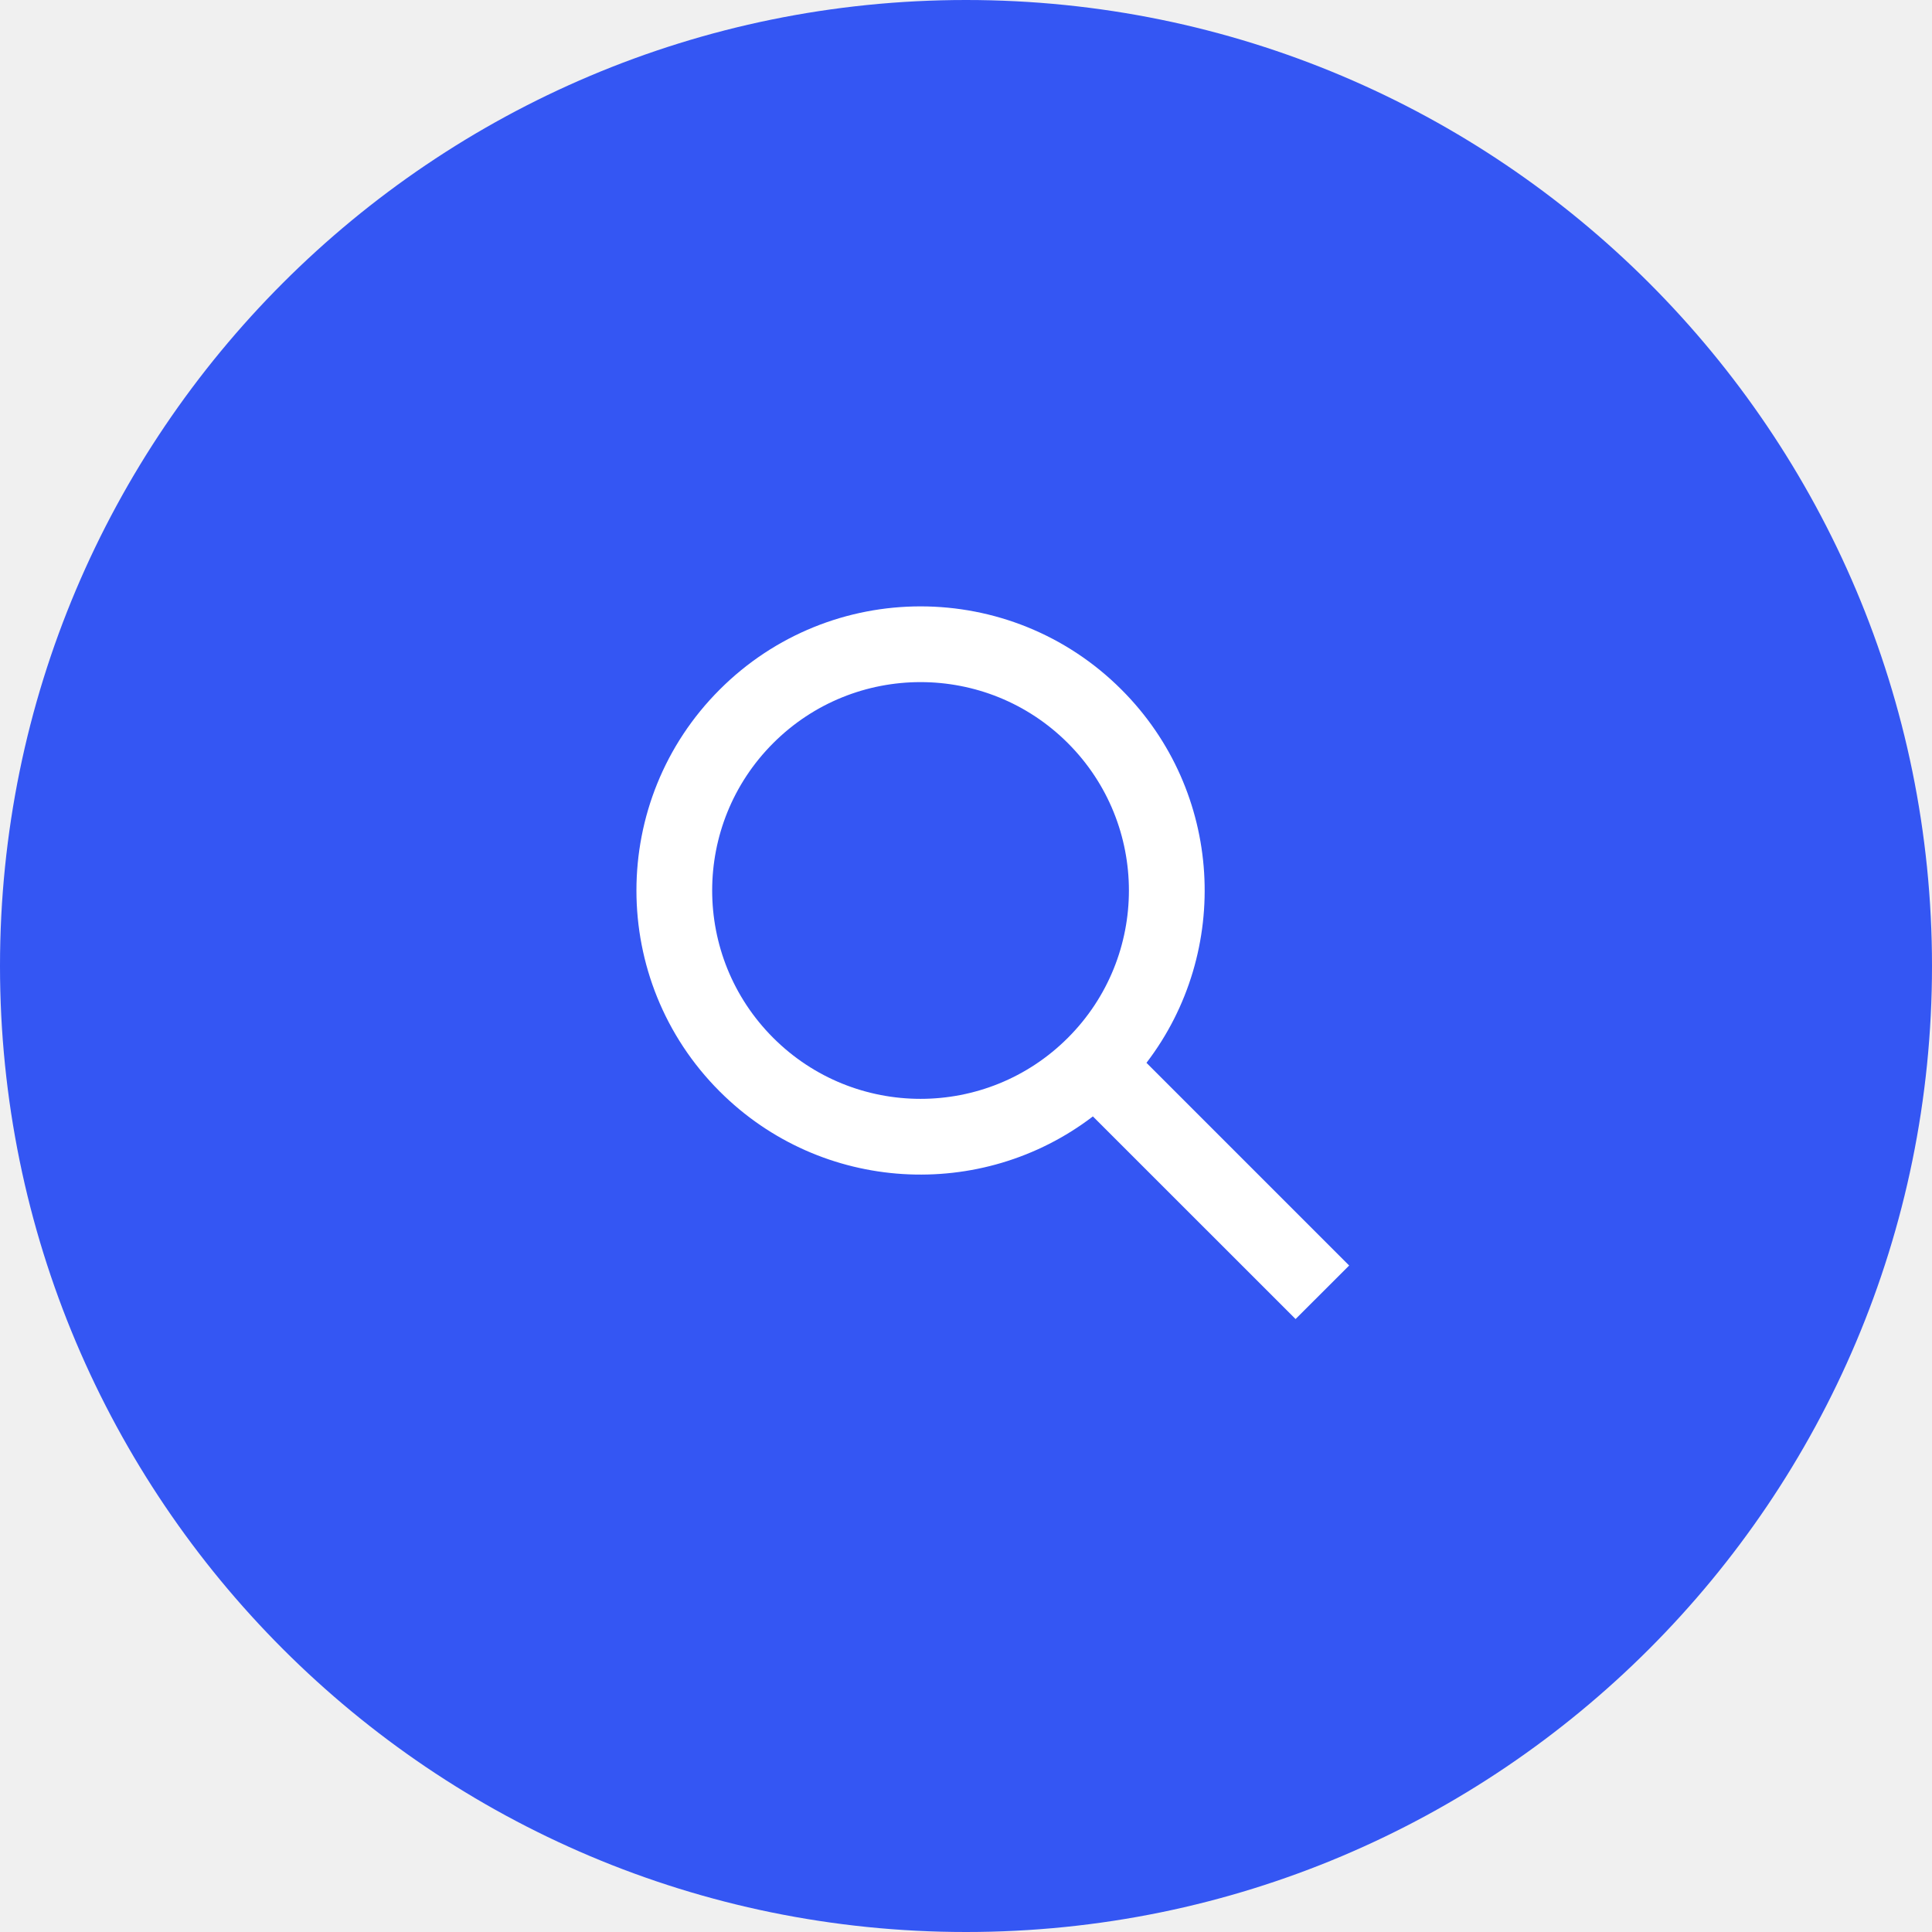
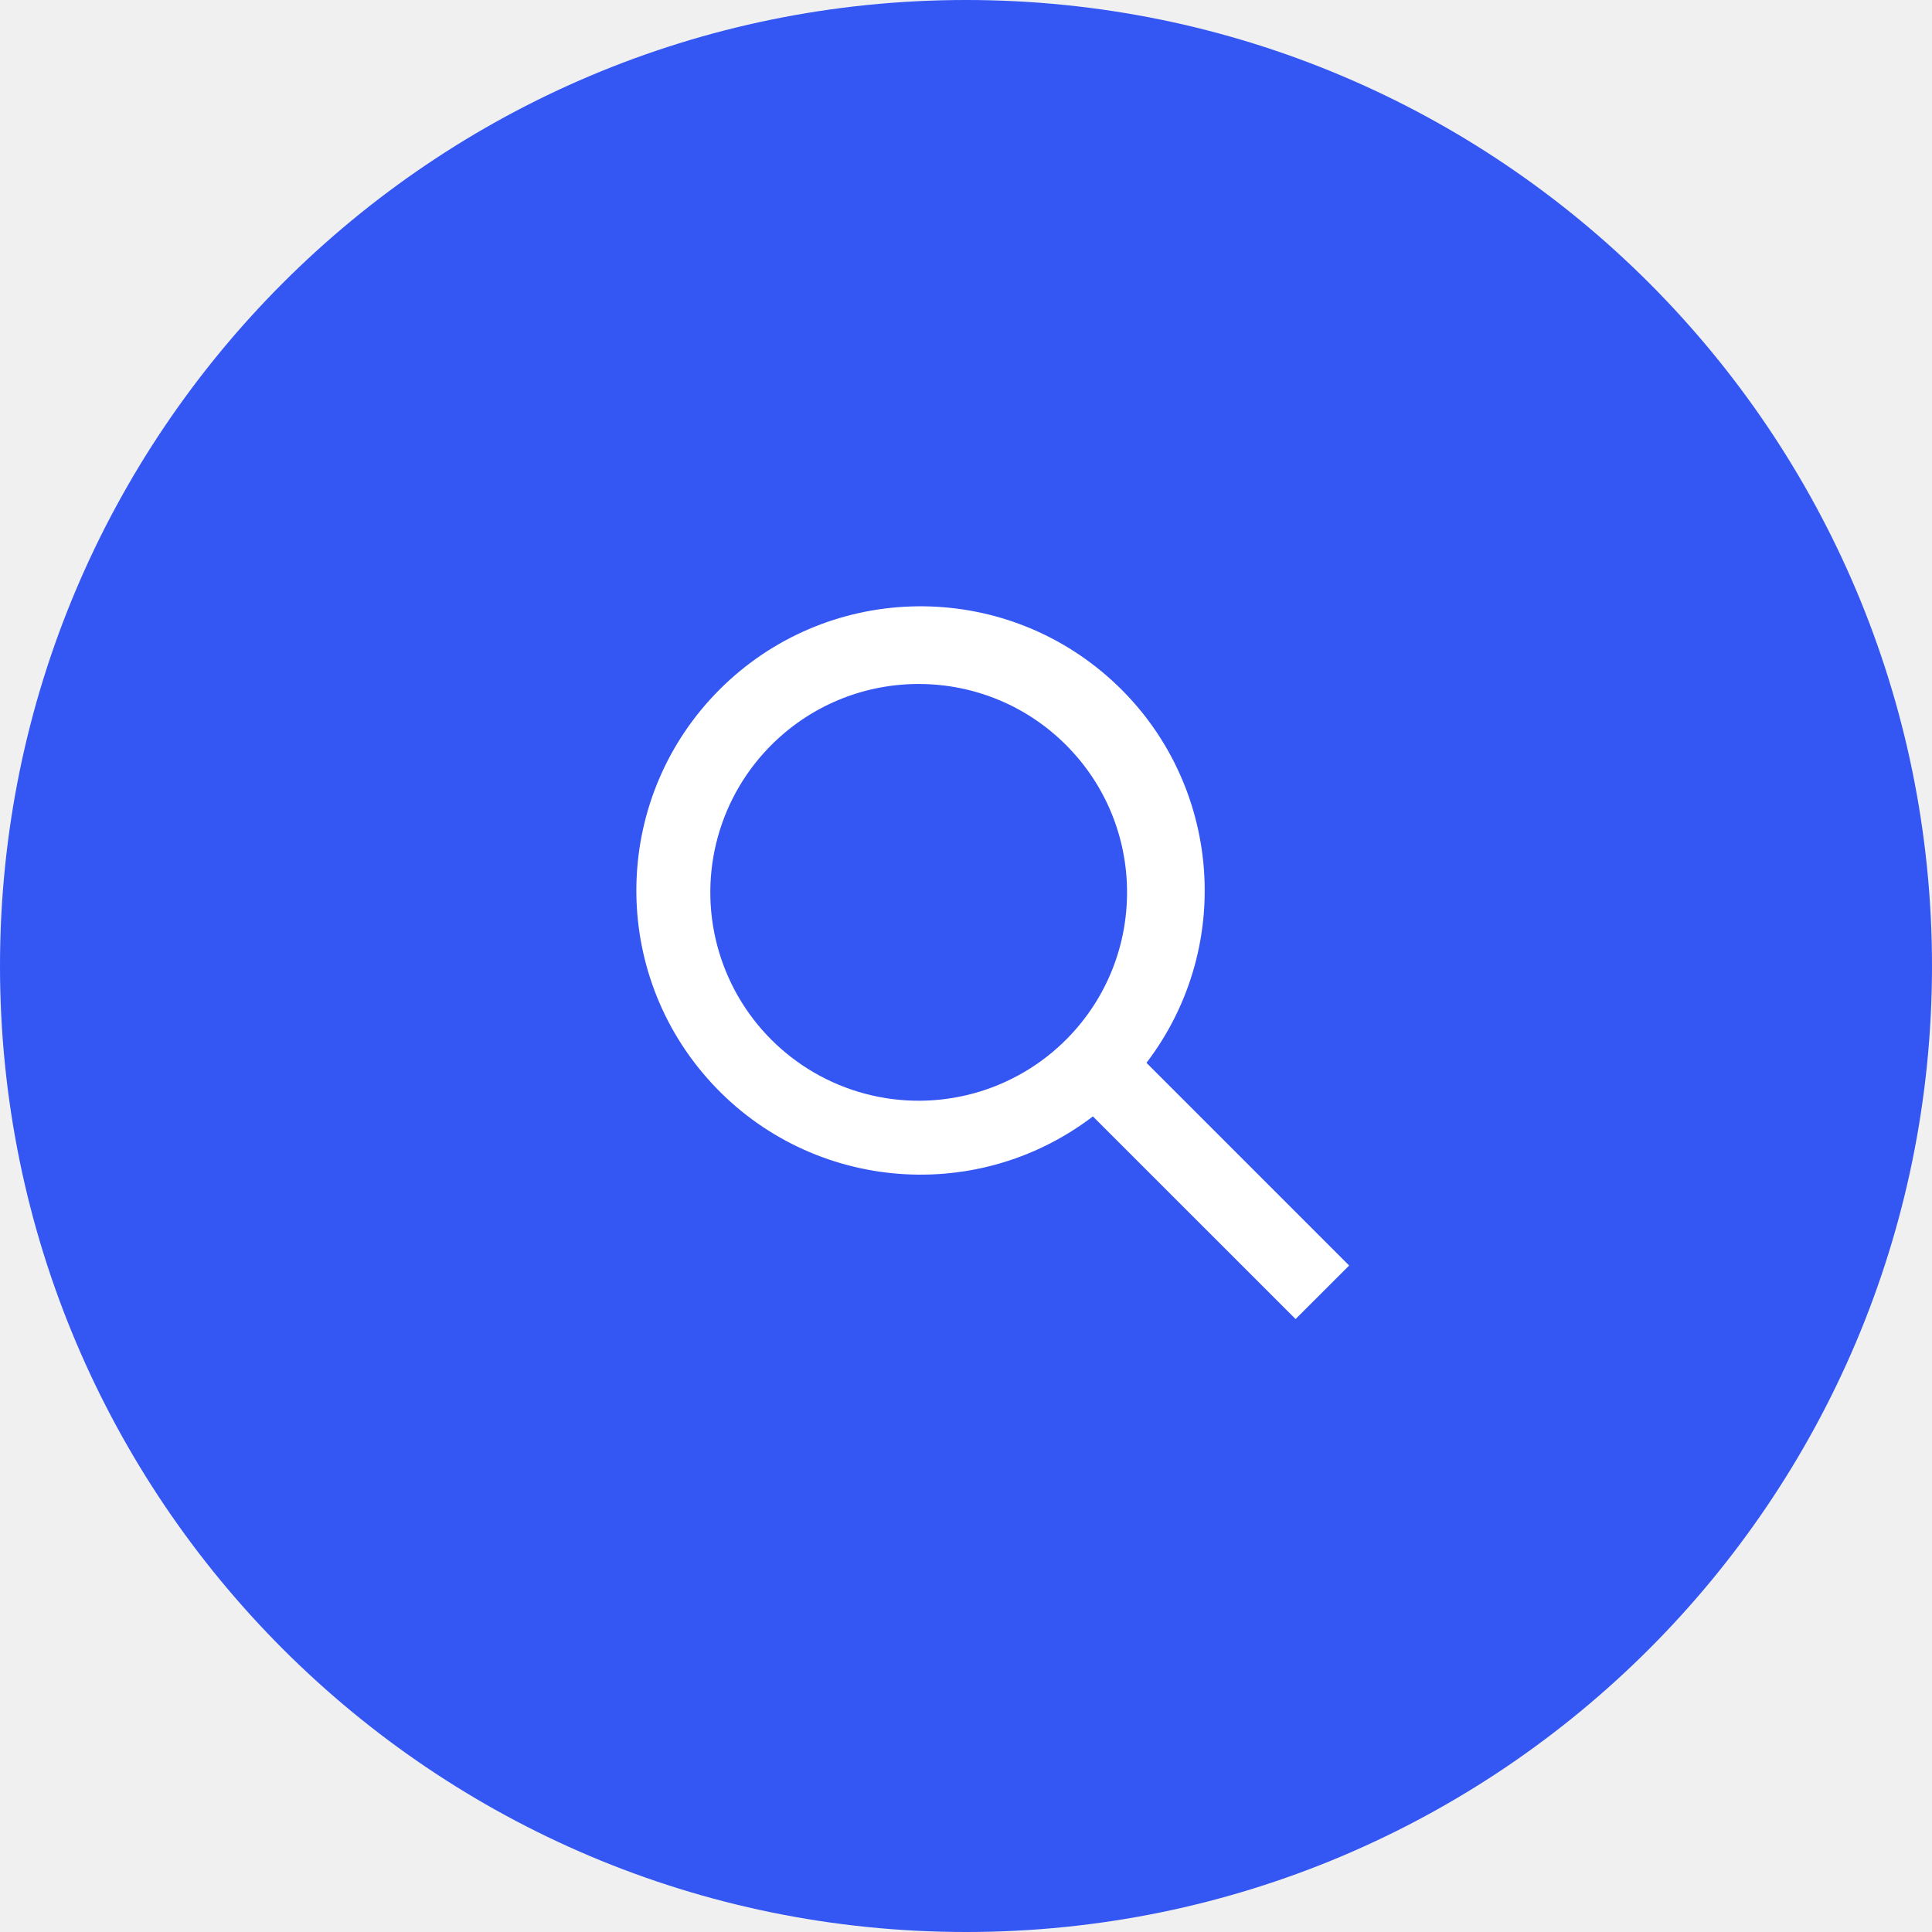
- <svg xmlns="http://www.w3.org/2000/svg" width="34" height="34" viewBox="0 0 34 34" fill="none">
-   <rect width="34" height="34" rx="17" fill="#3456F3" />
-   <path fill-rule="evenodd" clip-rule="evenodd" d="M18.793 18.264C17.361 19.696 15.039 19.696 13.607 18.264C12.175 16.832 12.175 14.51 13.607 13.078C15.039 11.646 17.361 11.646 18.793 13.078C20.225 14.51 20.225 16.832 18.793 18.264ZM19.233 19.647C17.273 21.146 14.457 20.999 12.665 19.207C10.712 17.254 10.712 14.088 12.665 12.136C14.617 10.183 17.783 10.183 19.736 12.136C21.529 13.928 21.675 16.744 20.176 18.704L23.743 22.271L22.8 23.213L19.233 19.647Z" fill="white" />
+ <svg xmlns="http://www.w3.org/2000/svg" width="34" height="34" fill="none">
+   <rect width="34" height="34" fill="#3456F3" rx="17" />
+   <path fill="#fff" fill-rule="evenodd" d="M18.793 18.264a3.667 3.667 0 1 1-5.185-5.186 3.667 3.667 0 0 1 5.185 5.186Zm.44 1.383a5.001 5.001 0 1 1 .943-.943l3.567 3.567-.943.942-3.567-3.566Z" clip-rule="evenodd" />
</svg>
